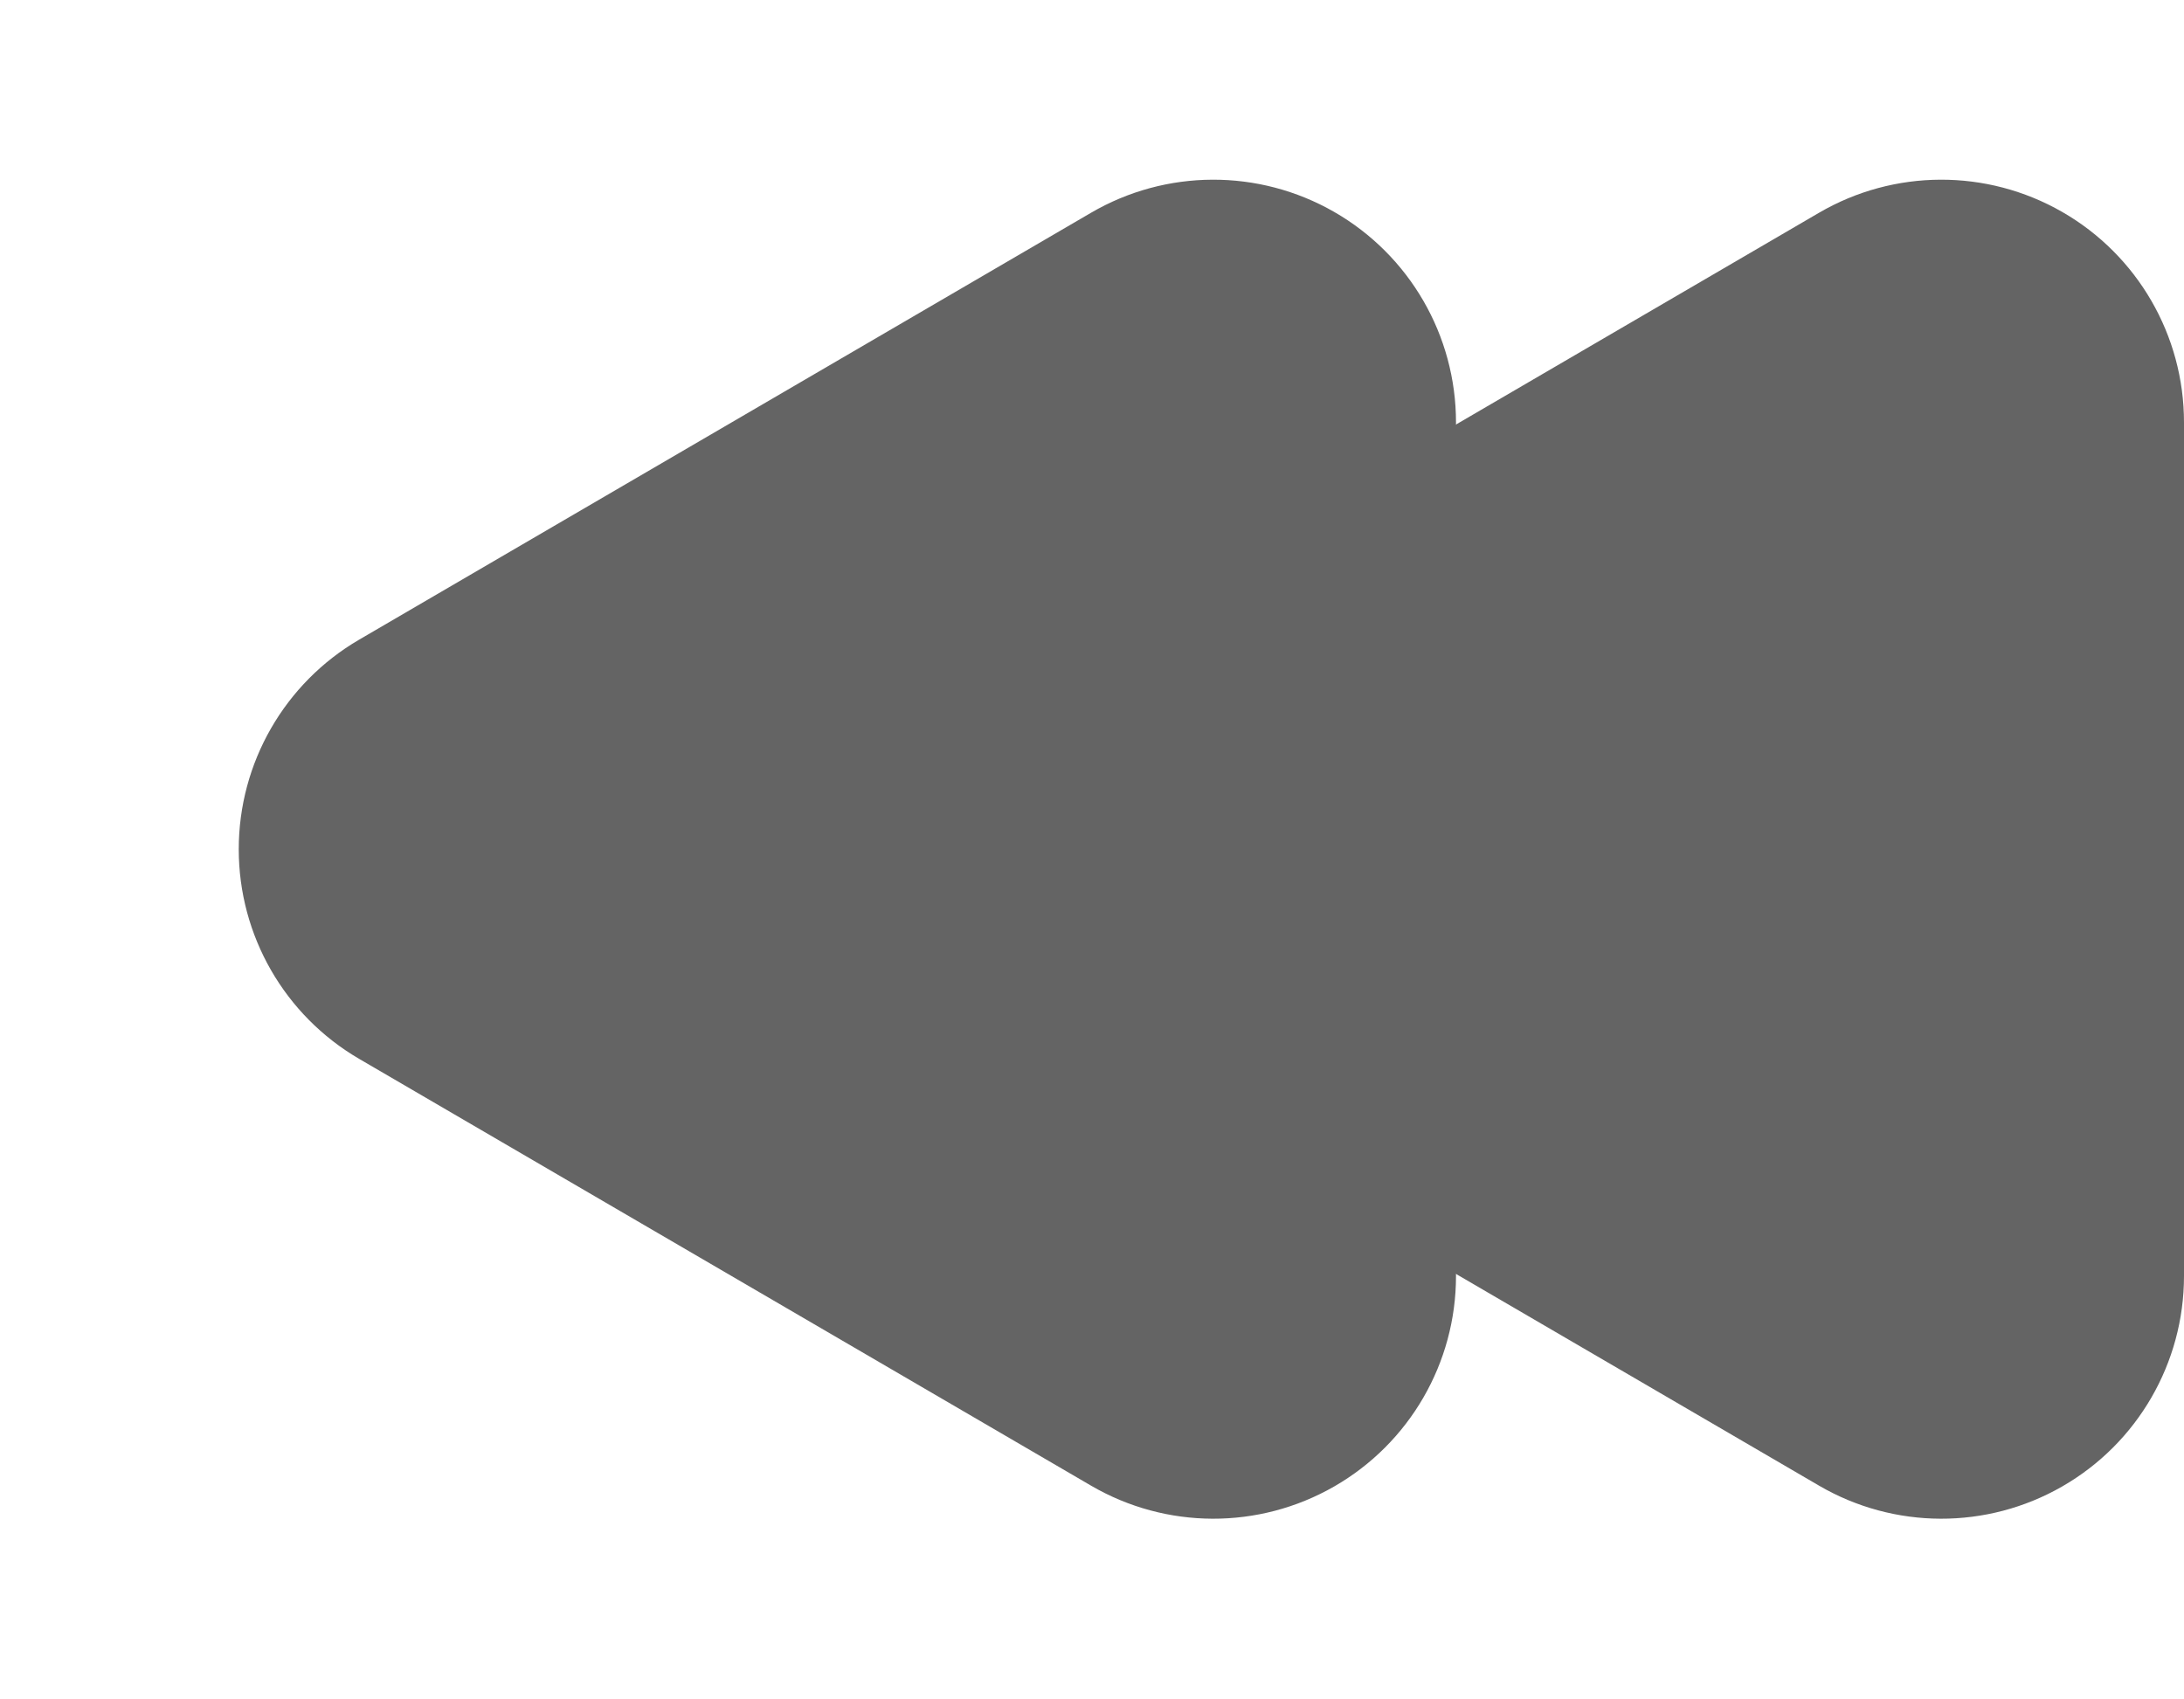
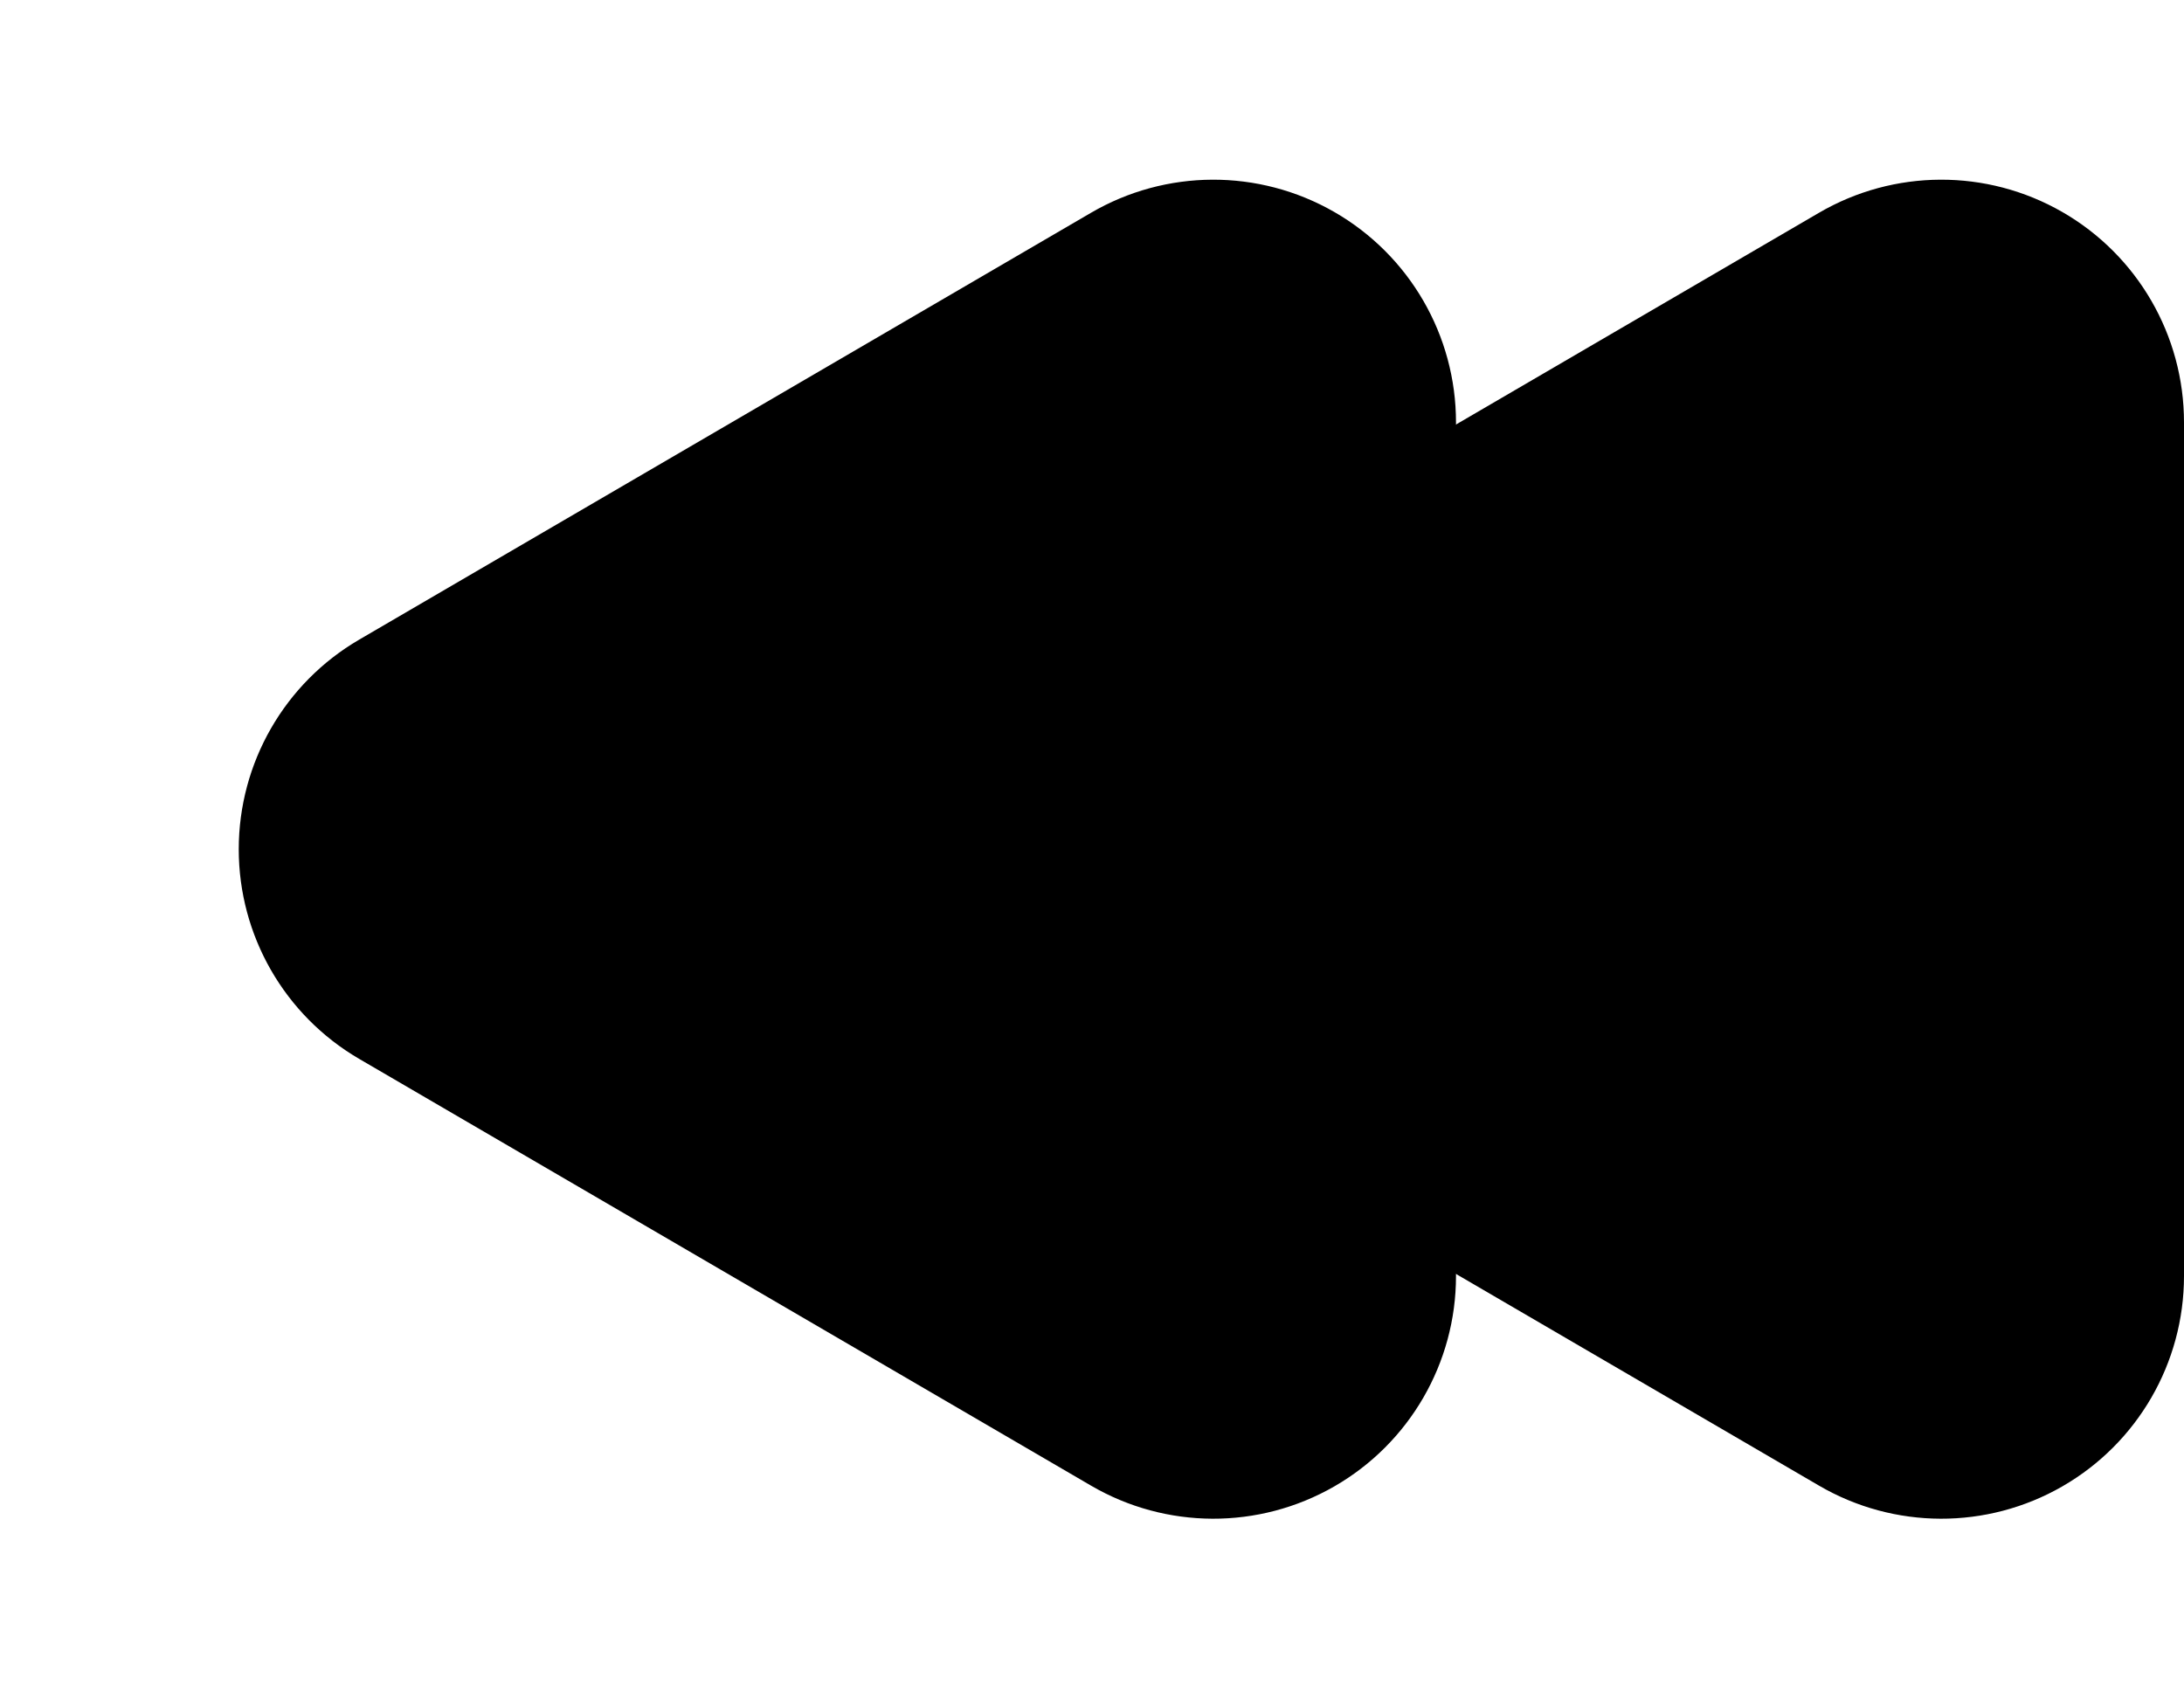
<svg xmlns="http://www.w3.org/2000/svg" width="45" height="35" viewBox="0 0 45 35">
-   <path id="多边形_4" data-name="多边形 4" d="M13.181,7.4a5,5,0,0,1,8.638,0l8.795,15.077A5,5,0,0,1,26.295,30H8.705a5,5,0,0,1-4.319-7.519Z" transform="translate(15 35) rotate(-90)" fill="#646464" />
-   <path id="多边形_5" data-name="多边形 5" d="M13.181,7.4a5,5,0,0,1,8.638,0l8.795,15.077A5,5,0,0,1,26.295,30H8.705a5,5,0,0,1-4.319-7.519Z" transform="translate(0 35) rotate(-90)" fill="#646464" />
+   <path d="M13.181,7.4a5,5,0,0,1,8.638,0l8.795,15.077A5,5,0,0,1,26.295,30H8.705a5,5,0,0,1-4.319-7.519Z" transform="translate(15 35) rotate(-90)" />
+   <path d="M13.181,7.4a5,5,0,0,1,8.638,0l8.795,15.077A5,5,0,0,1,26.295,30H8.705a5,5,0,0,1-4.319-7.519Z" transform="translate(0 35) rotate(-90)" />
</svg>
